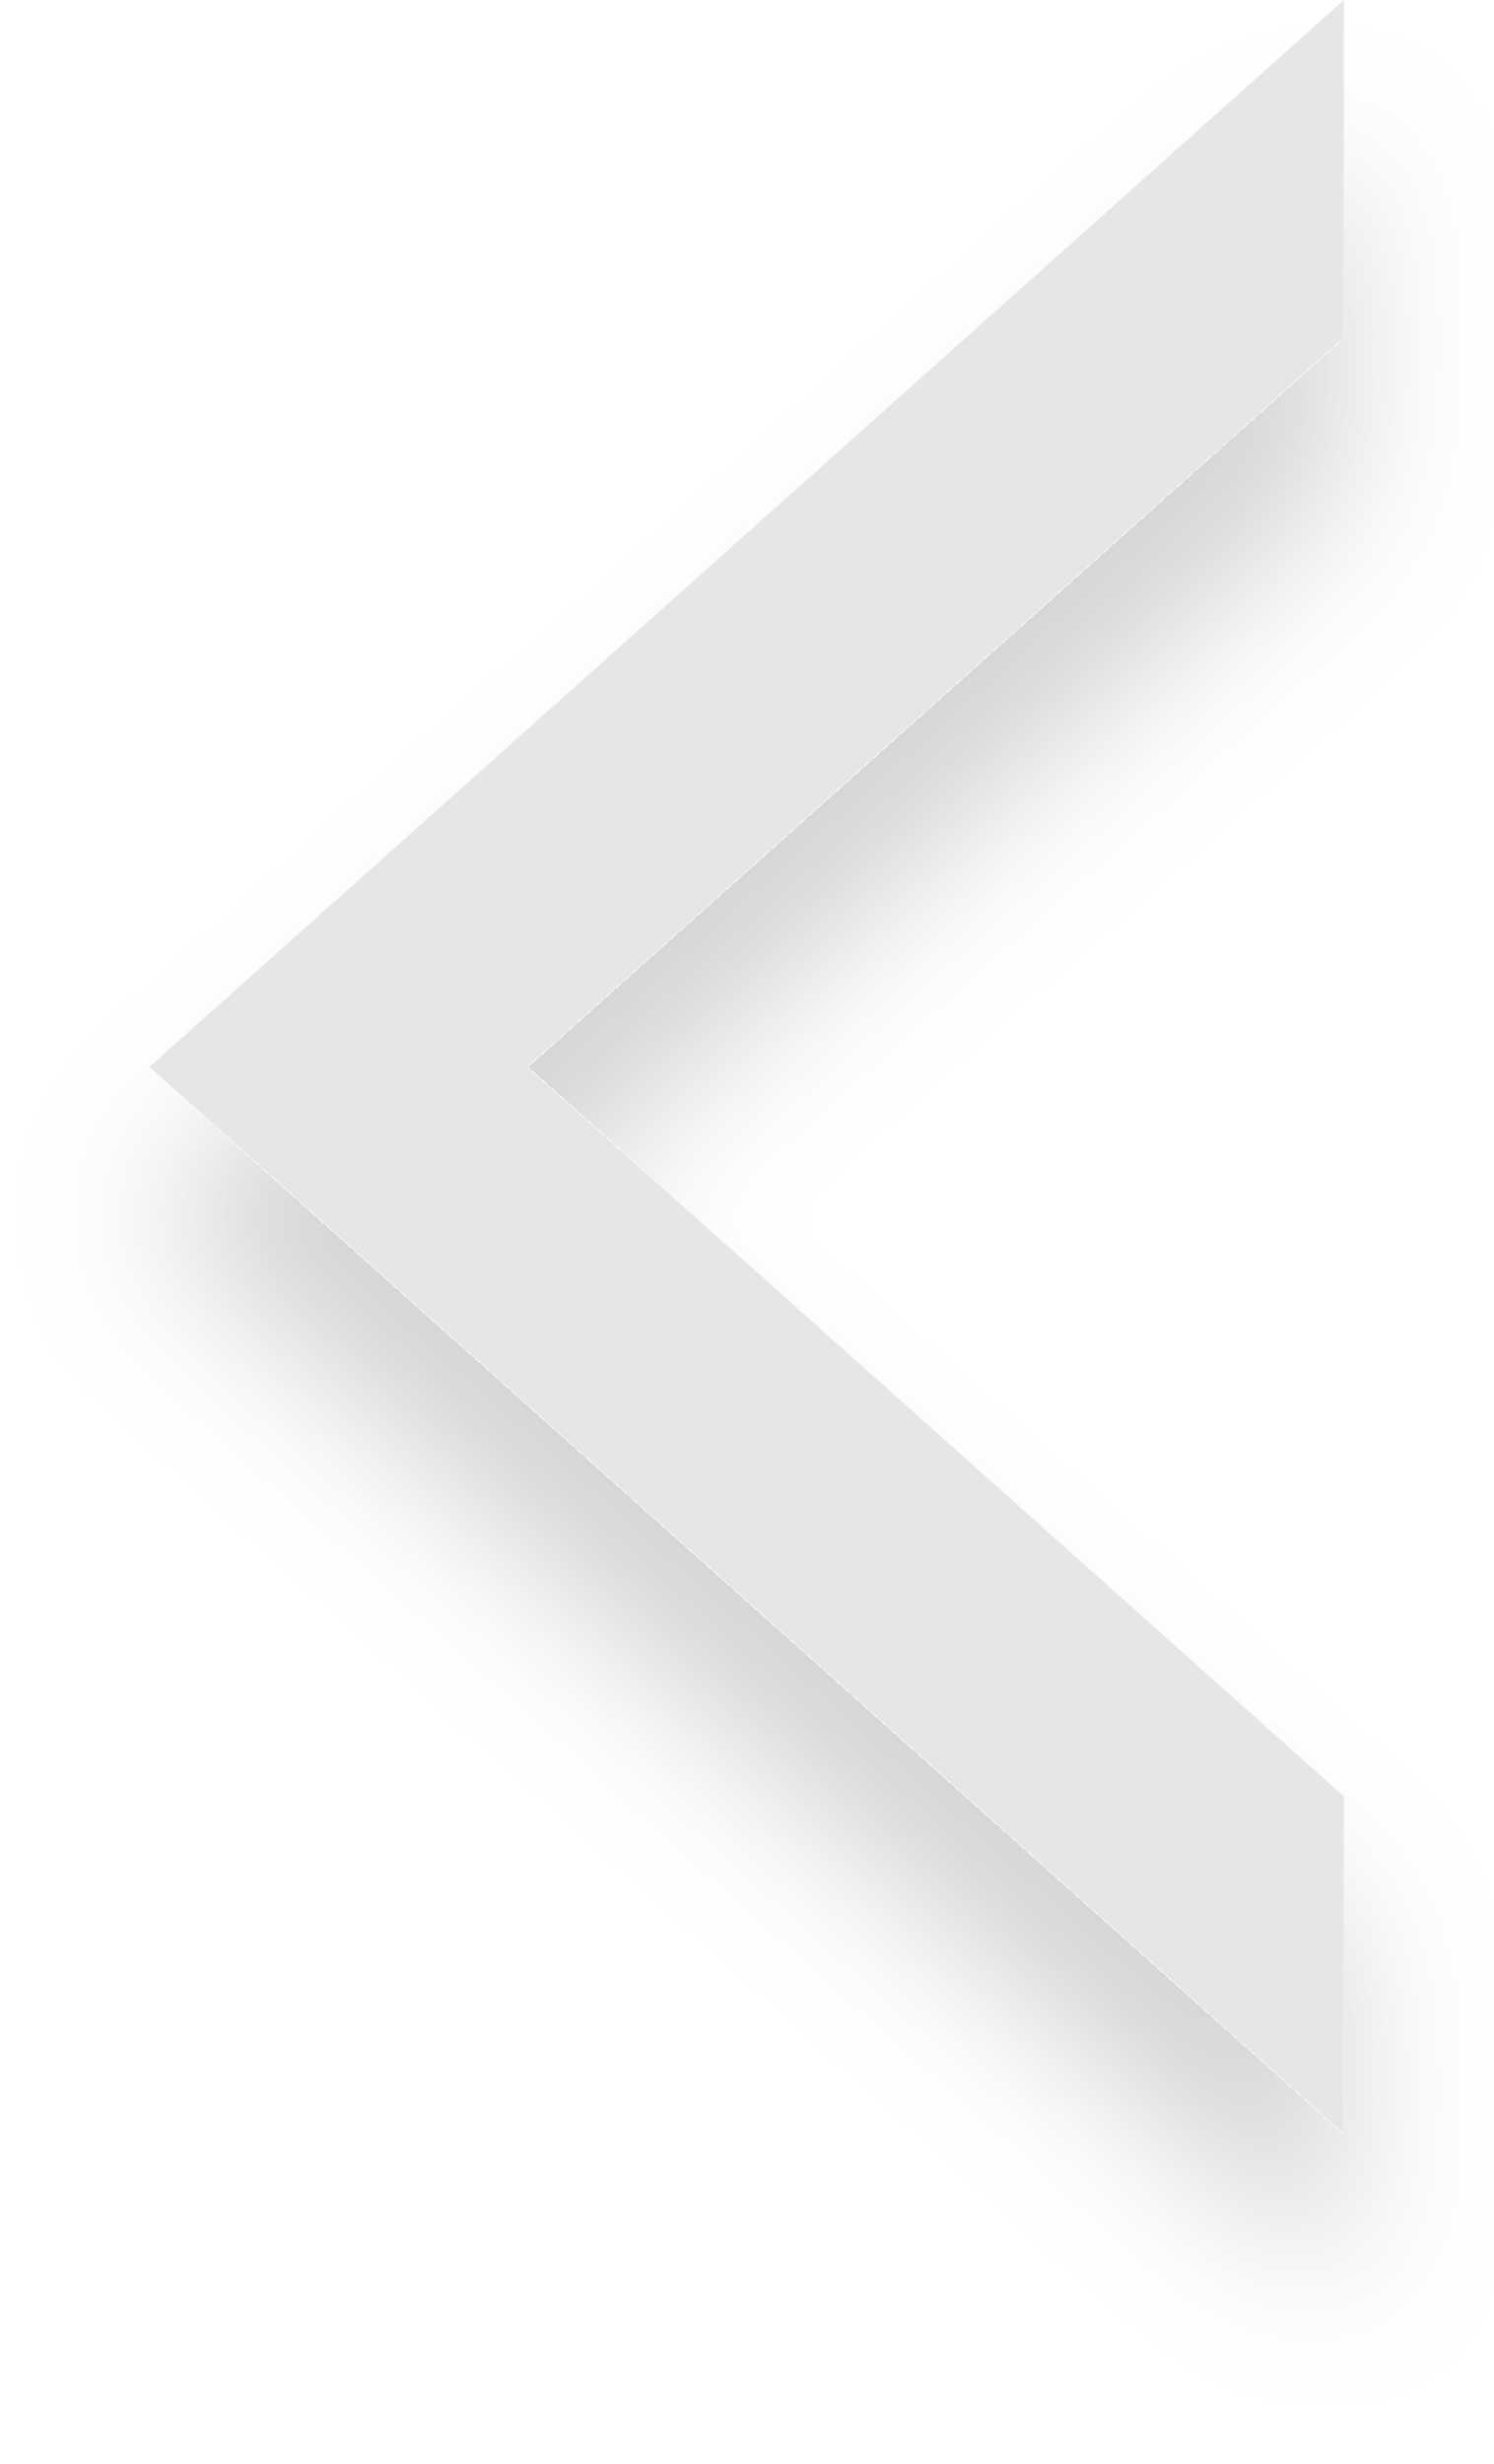
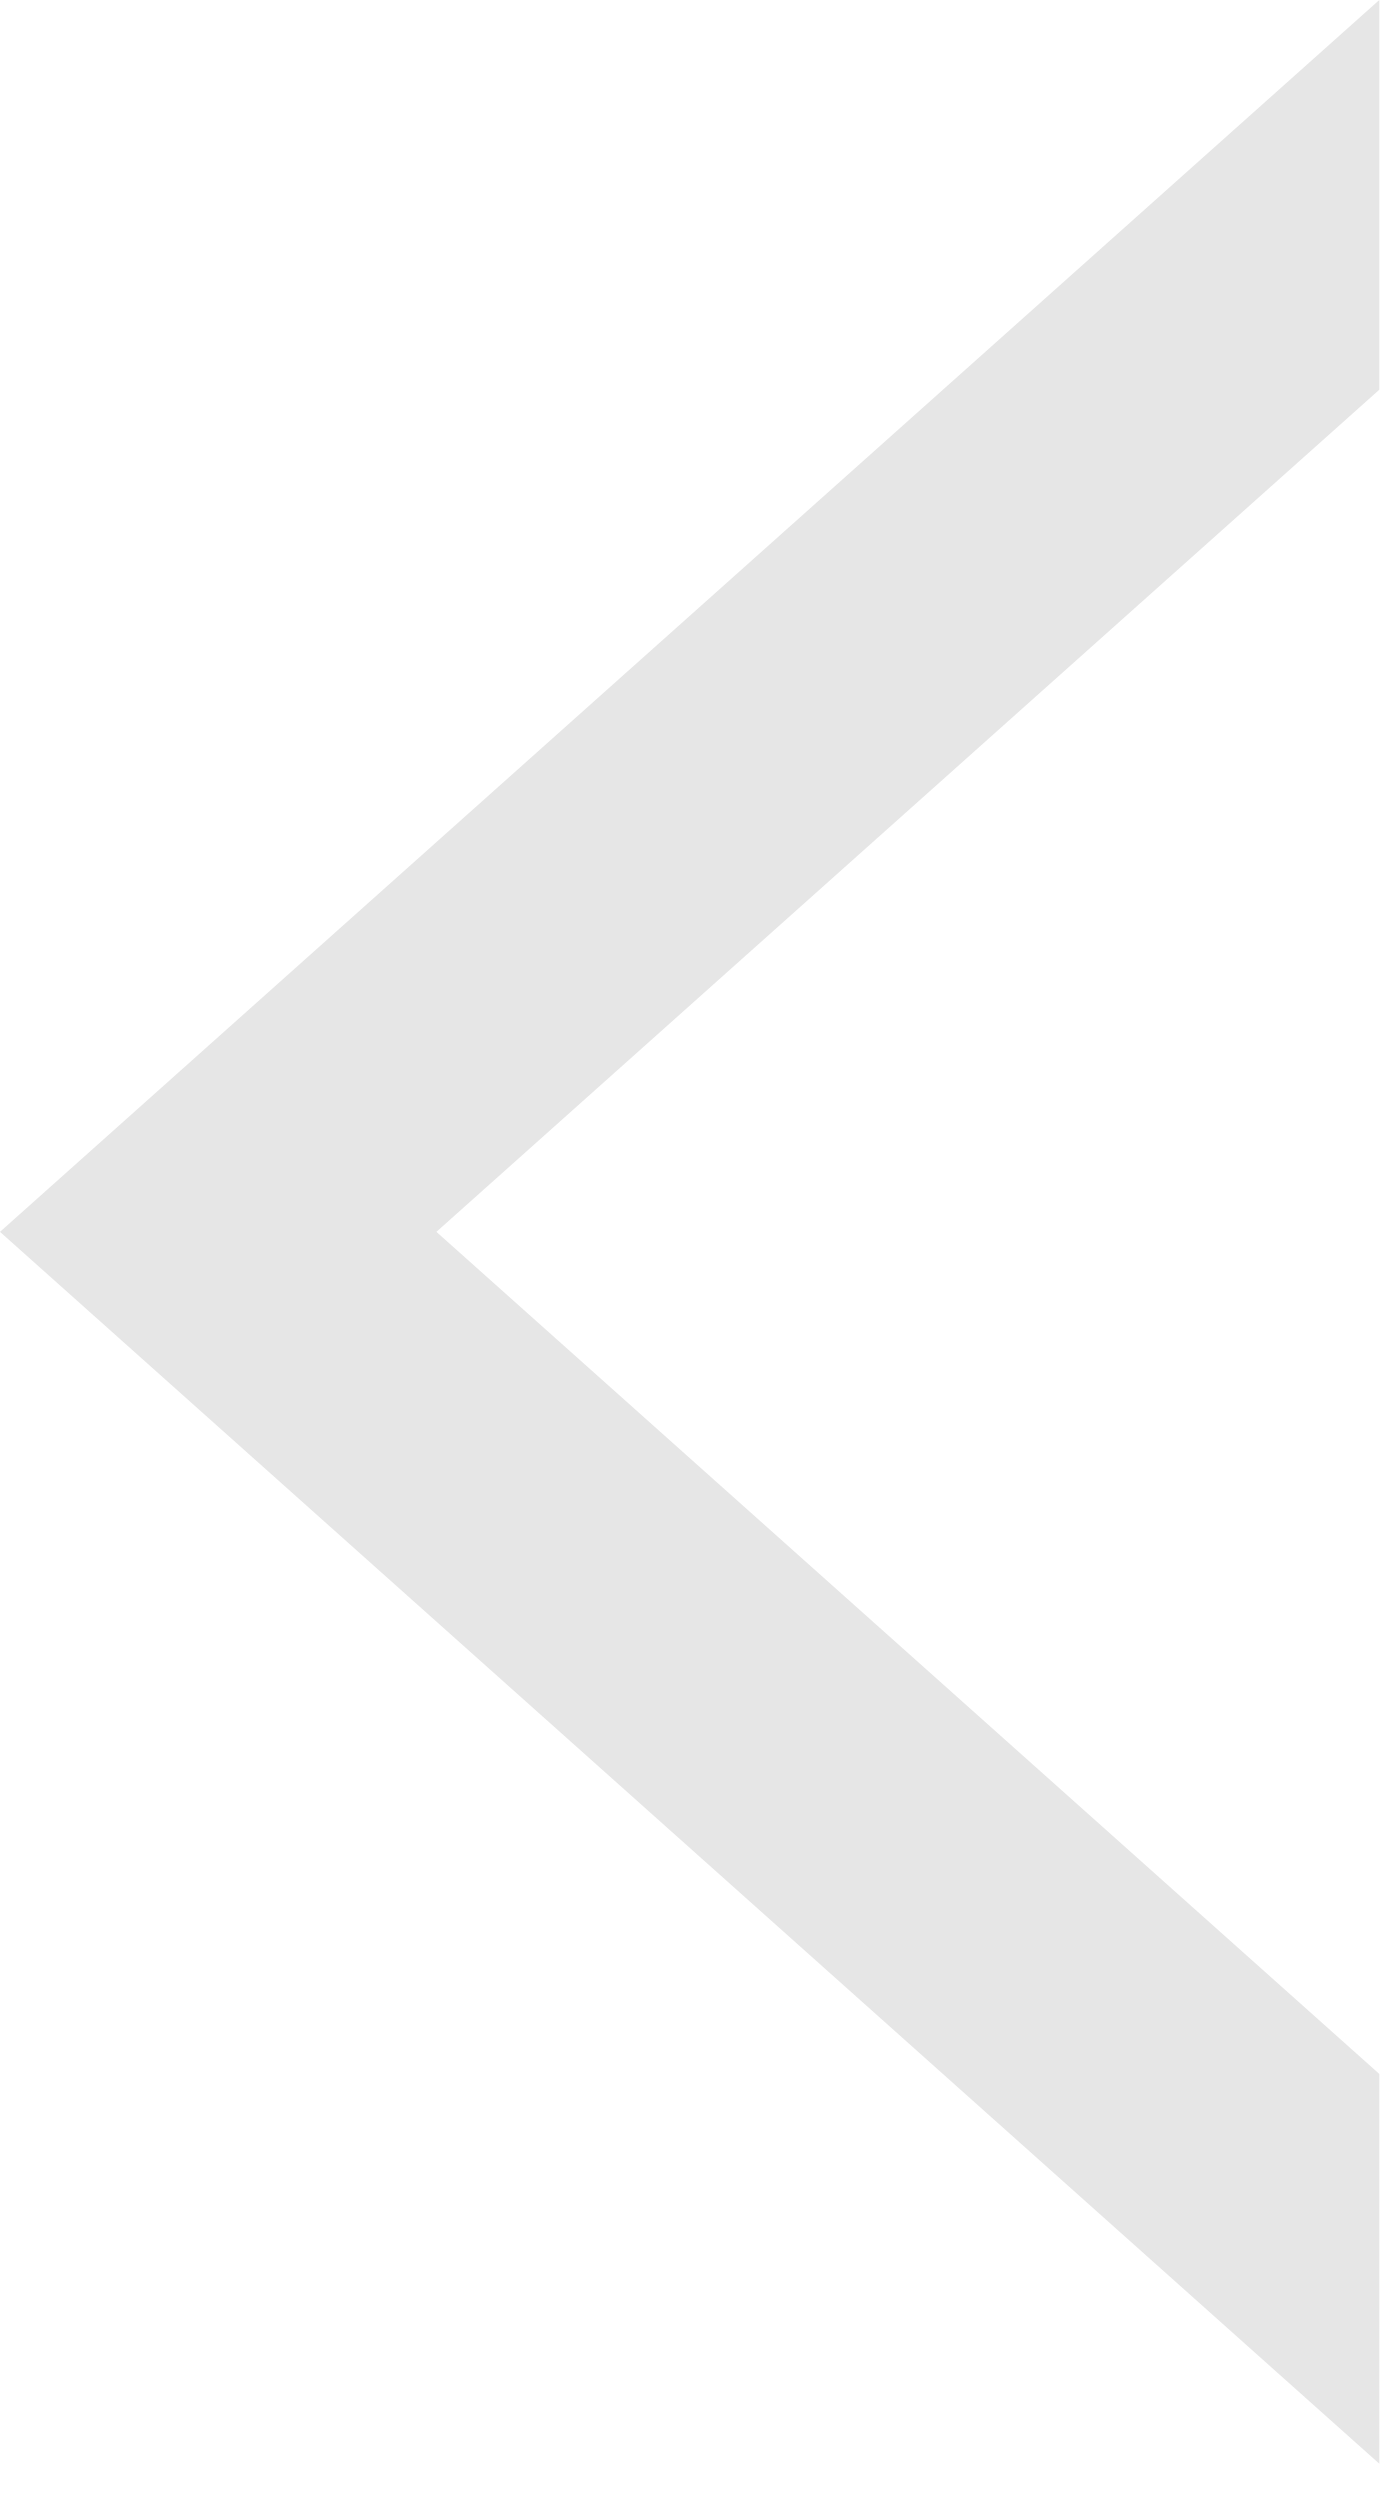
- <svg xmlns="http://www.w3.org/2000/svg" width="40" height="66" viewBox="0 0 40 66" fill="none">
-   <g opacity="0.67" filter="url(#filter0_d_223_117)">
-     <path d="M4 28.579L36 0L36 9.042L14.124 28.579L36 48.117L36 57.158L4 28.579Z" fill="#D9D9D9" />
-   </g>
-   <defs>
-     <filter id="filter0_d_223_117" x="0" y="0" width="40" height="65.158" filterUnits="userSpaceOnUse" color-interpolation-filters="sRGB">
-       <feFlood flood-opacity="0" result="BackgroundImageFix" />
-       <feColorMatrix in="SourceAlpha" type="matrix" values="0 0 0 0 0 0 0 0 0 0 0 0 0 0 0 0 0 0 127 0" result="hardAlpha" />
-       <feOffset dy="4" />
-       <feGaussianBlur stdDeviation="2" />
-       <feComposite in2="hardAlpha" operator="out" />
-       <feColorMatrix type="matrix" values="0 0 0 0 0 0 0 0 0 0 0 0 0 0 0 0 0 0 0.25 0" />
-       <feBlend mode="normal" in2="BackgroundImageFix" result="effect1_dropShadow_223_117" />
-       <feBlend mode="normal" in="SourceGraphic" in2="effect1_dropShadow_223_117" result="shape" />
-     </filter>
-   </defs>
+ <svg xmlns="http://www.w3.org/2000/svg" width="32" height="58" viewBox="0 0 32 58" fill="none">
+   <path opacity="0.67" d="M0 28.579L32 57.158V48.116L10.124 28.579L32 9.041V0L0 28.579Z" fill="#D9D9D9" />
</svg>
